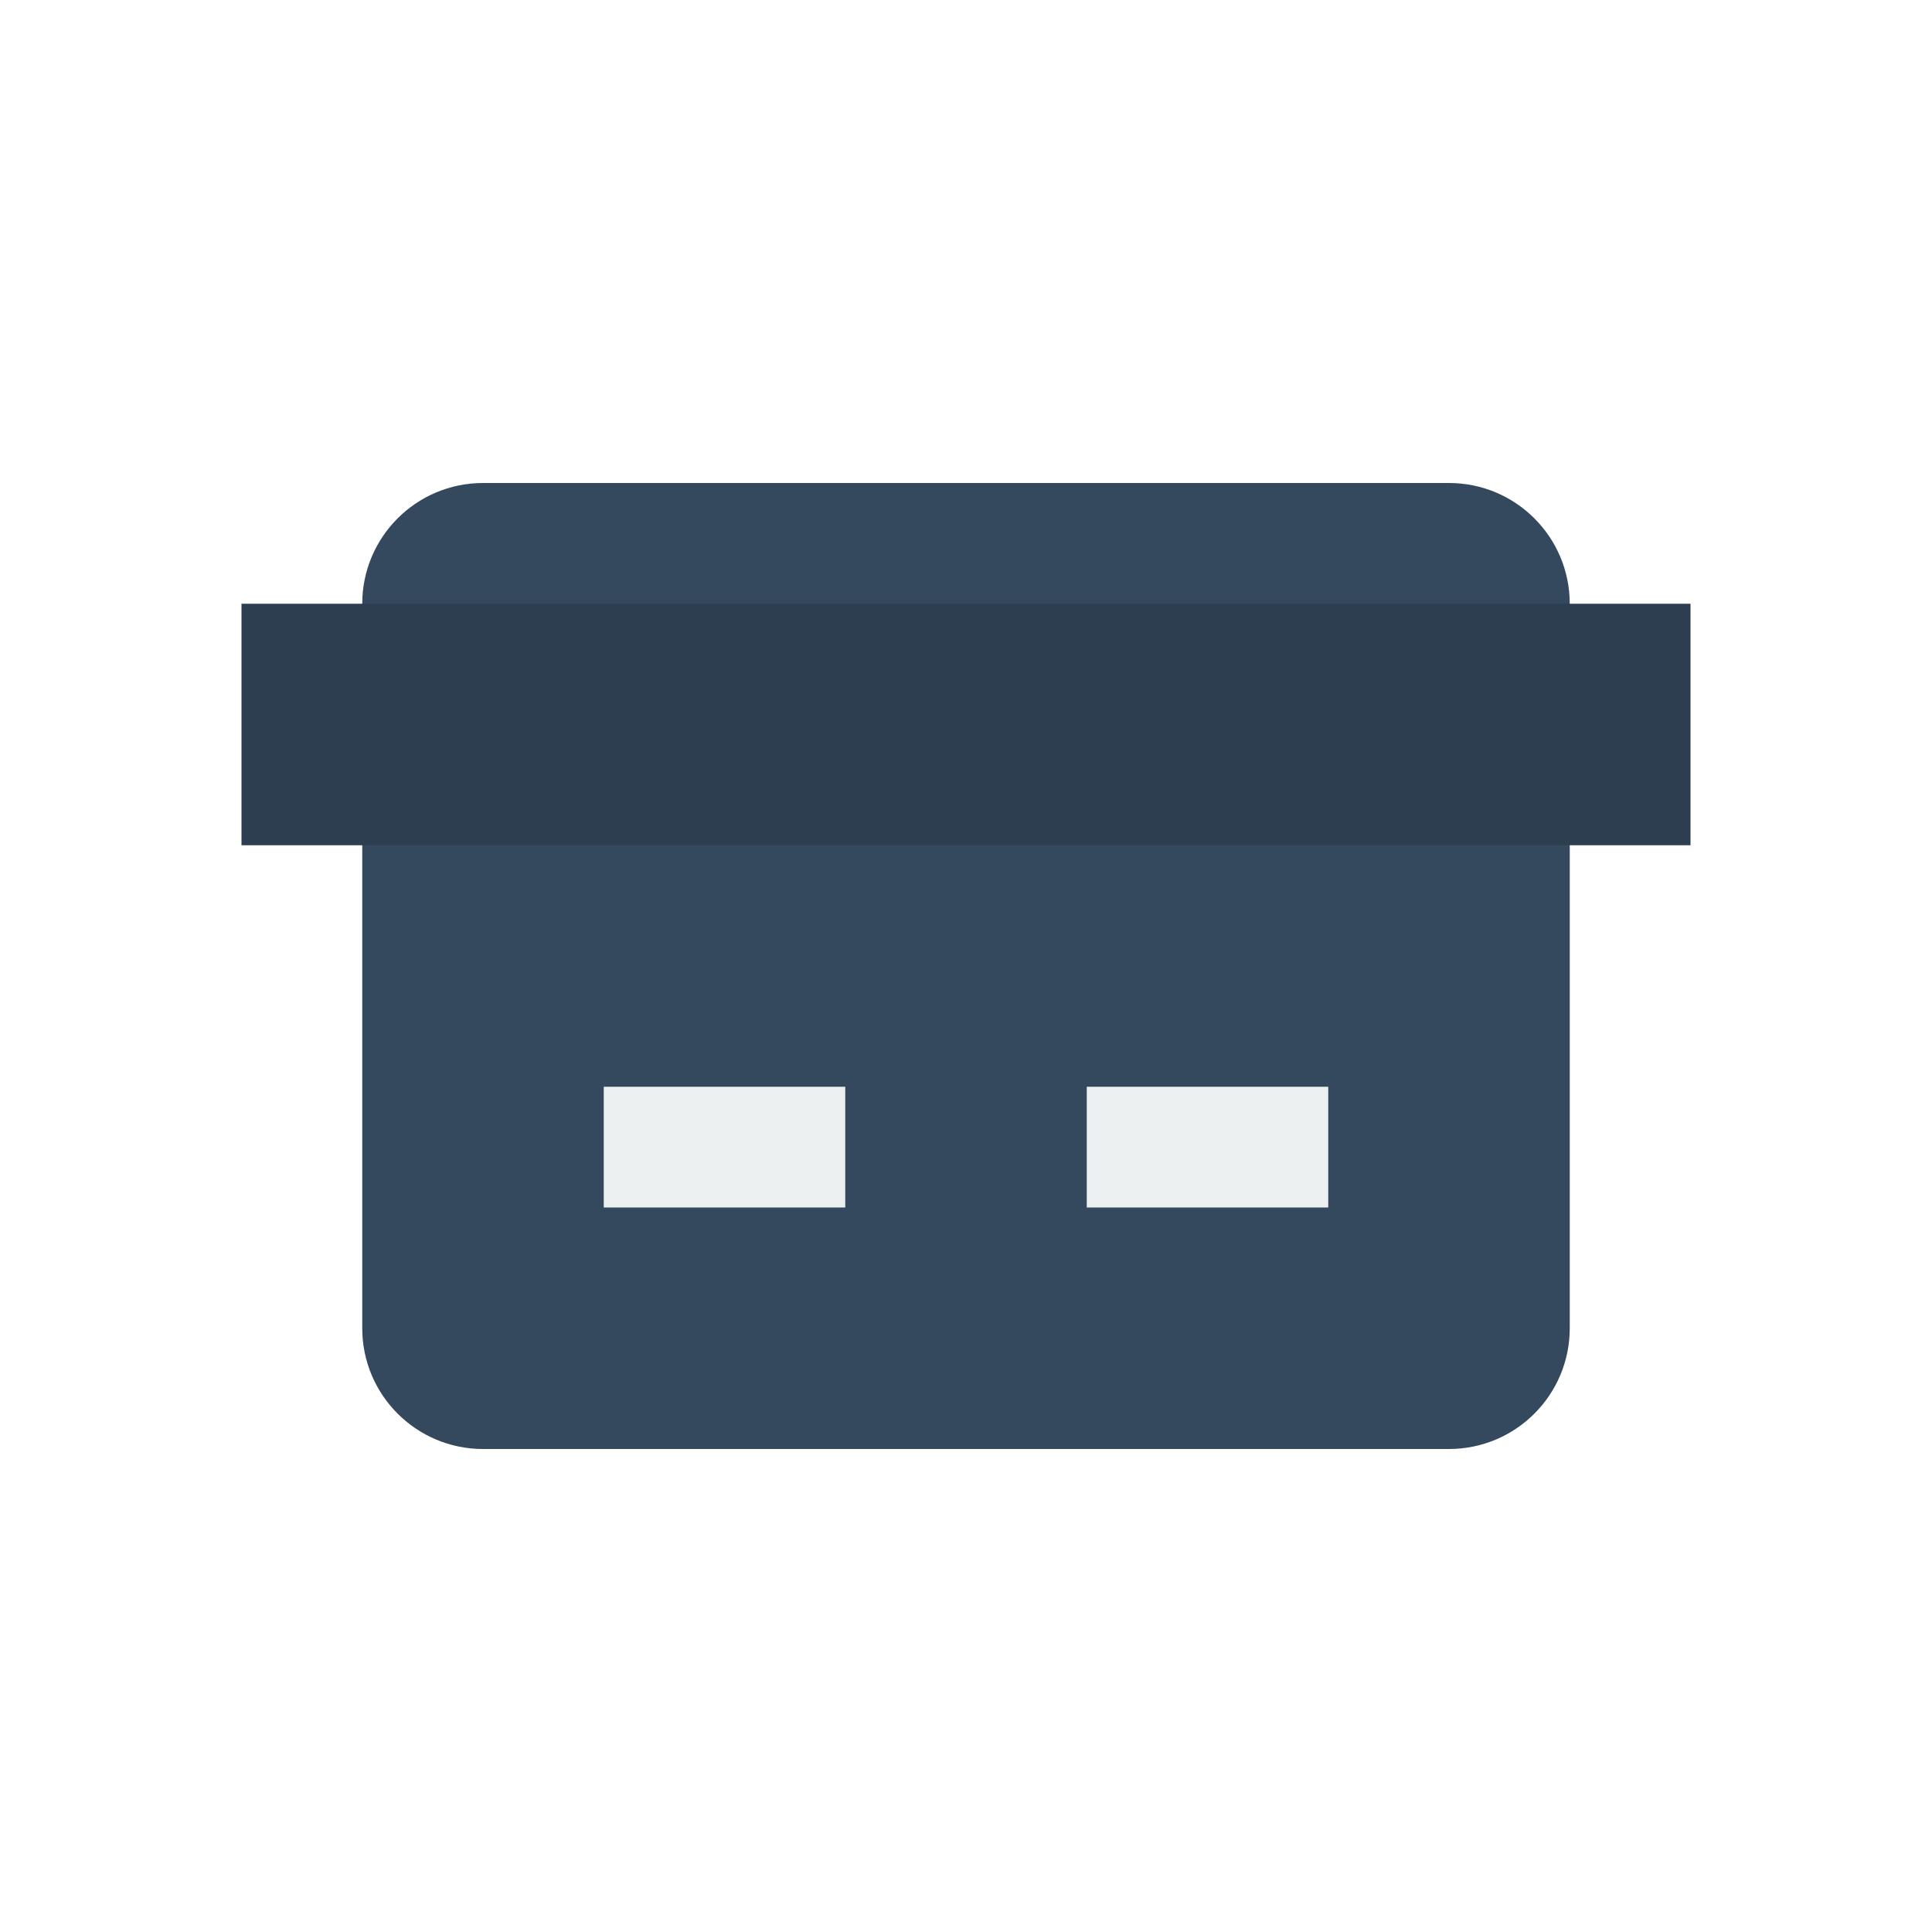
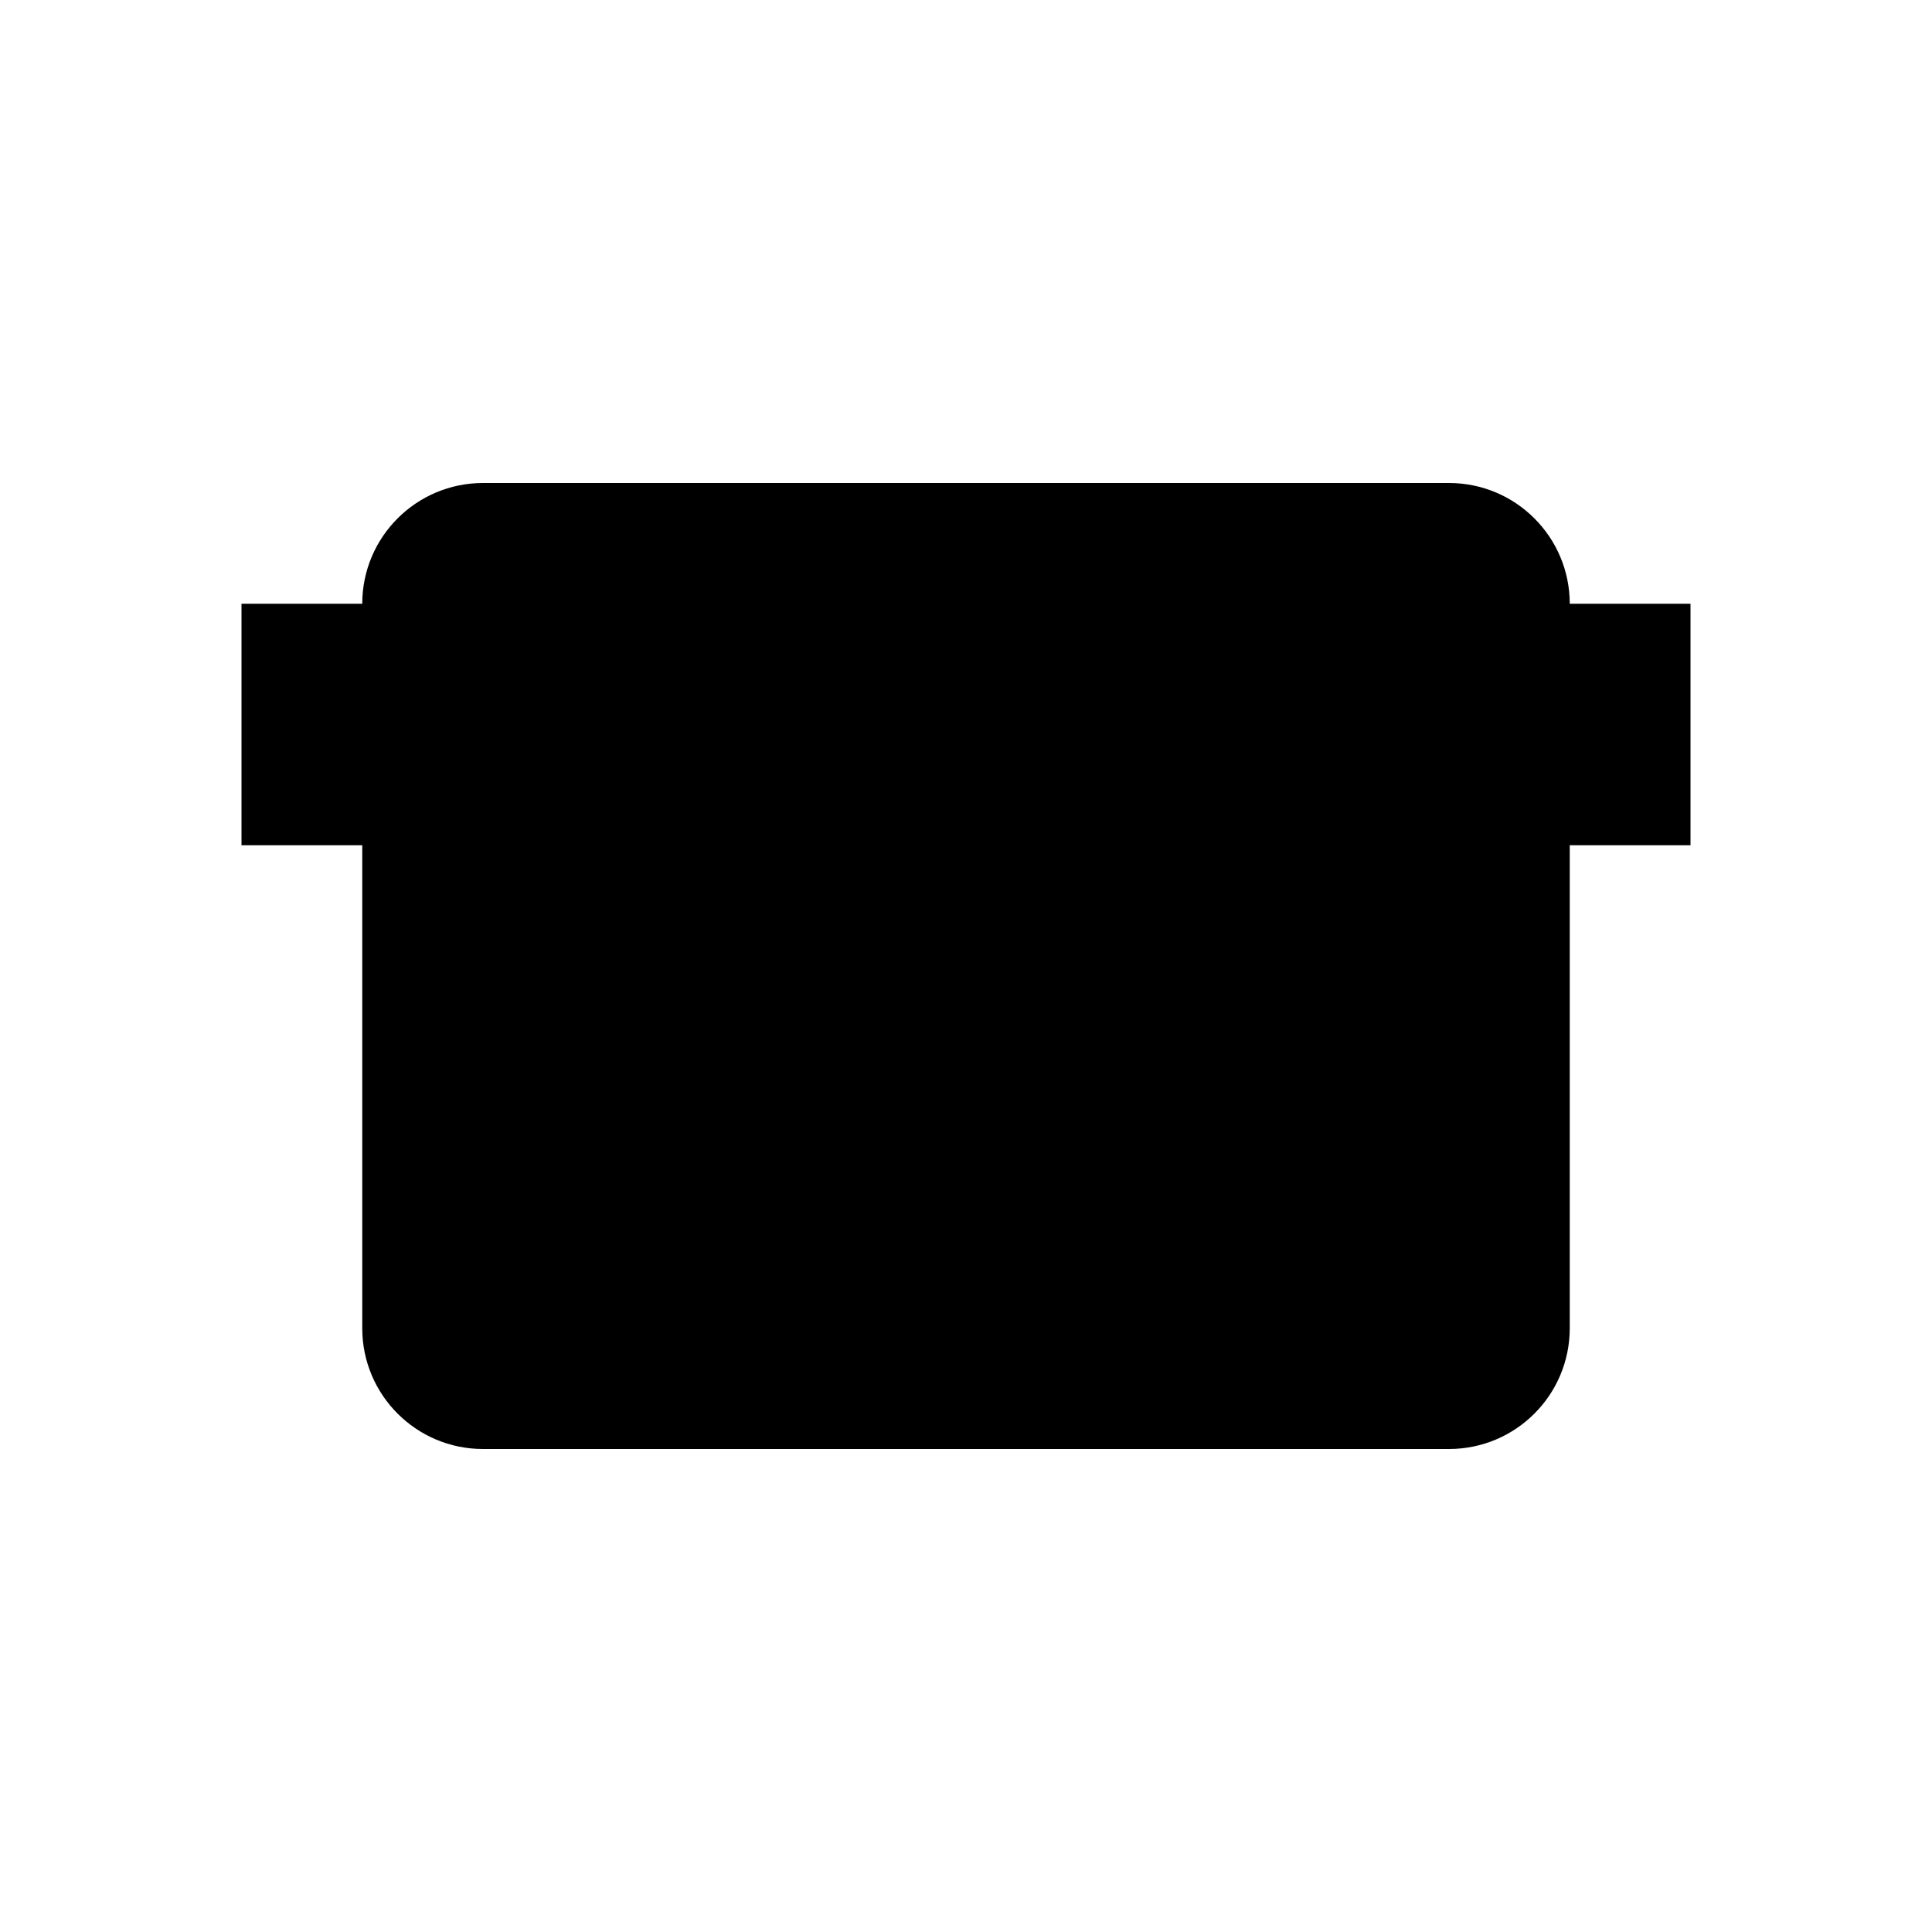
<svg xmlns="http://www.w3.org/2000/svg" viewBox="0 0 32 32" width="32" height="32">
  <rect x="0" y="0" width="32" height="32" fill="none" />
-   <rect x="6" y="8" width="20" height="16" rx="2" fill="#34495e" />
-   <rect x="4" y="10" width="24" height="4" fill="#2c3e50" />
-   <rect x="10" y="18" width="4" height="2" fill="#ecf0f1" />
-   <rect x="18" y="18" width="4" height="2" fill="#ecf0f1" />
+   <rect x="6" y="8" width="20" height="16" rx="2" fill="currentColor" />
+   <rect x="4" y="10" width="24" height="4" fill="currentColor" />
+   <rect x="10" y="18" width="4" height="2" fill="currentColor" />
+   <rect x="18" y="18" width="4" height="2" fill="currentColor" />
</svg>
